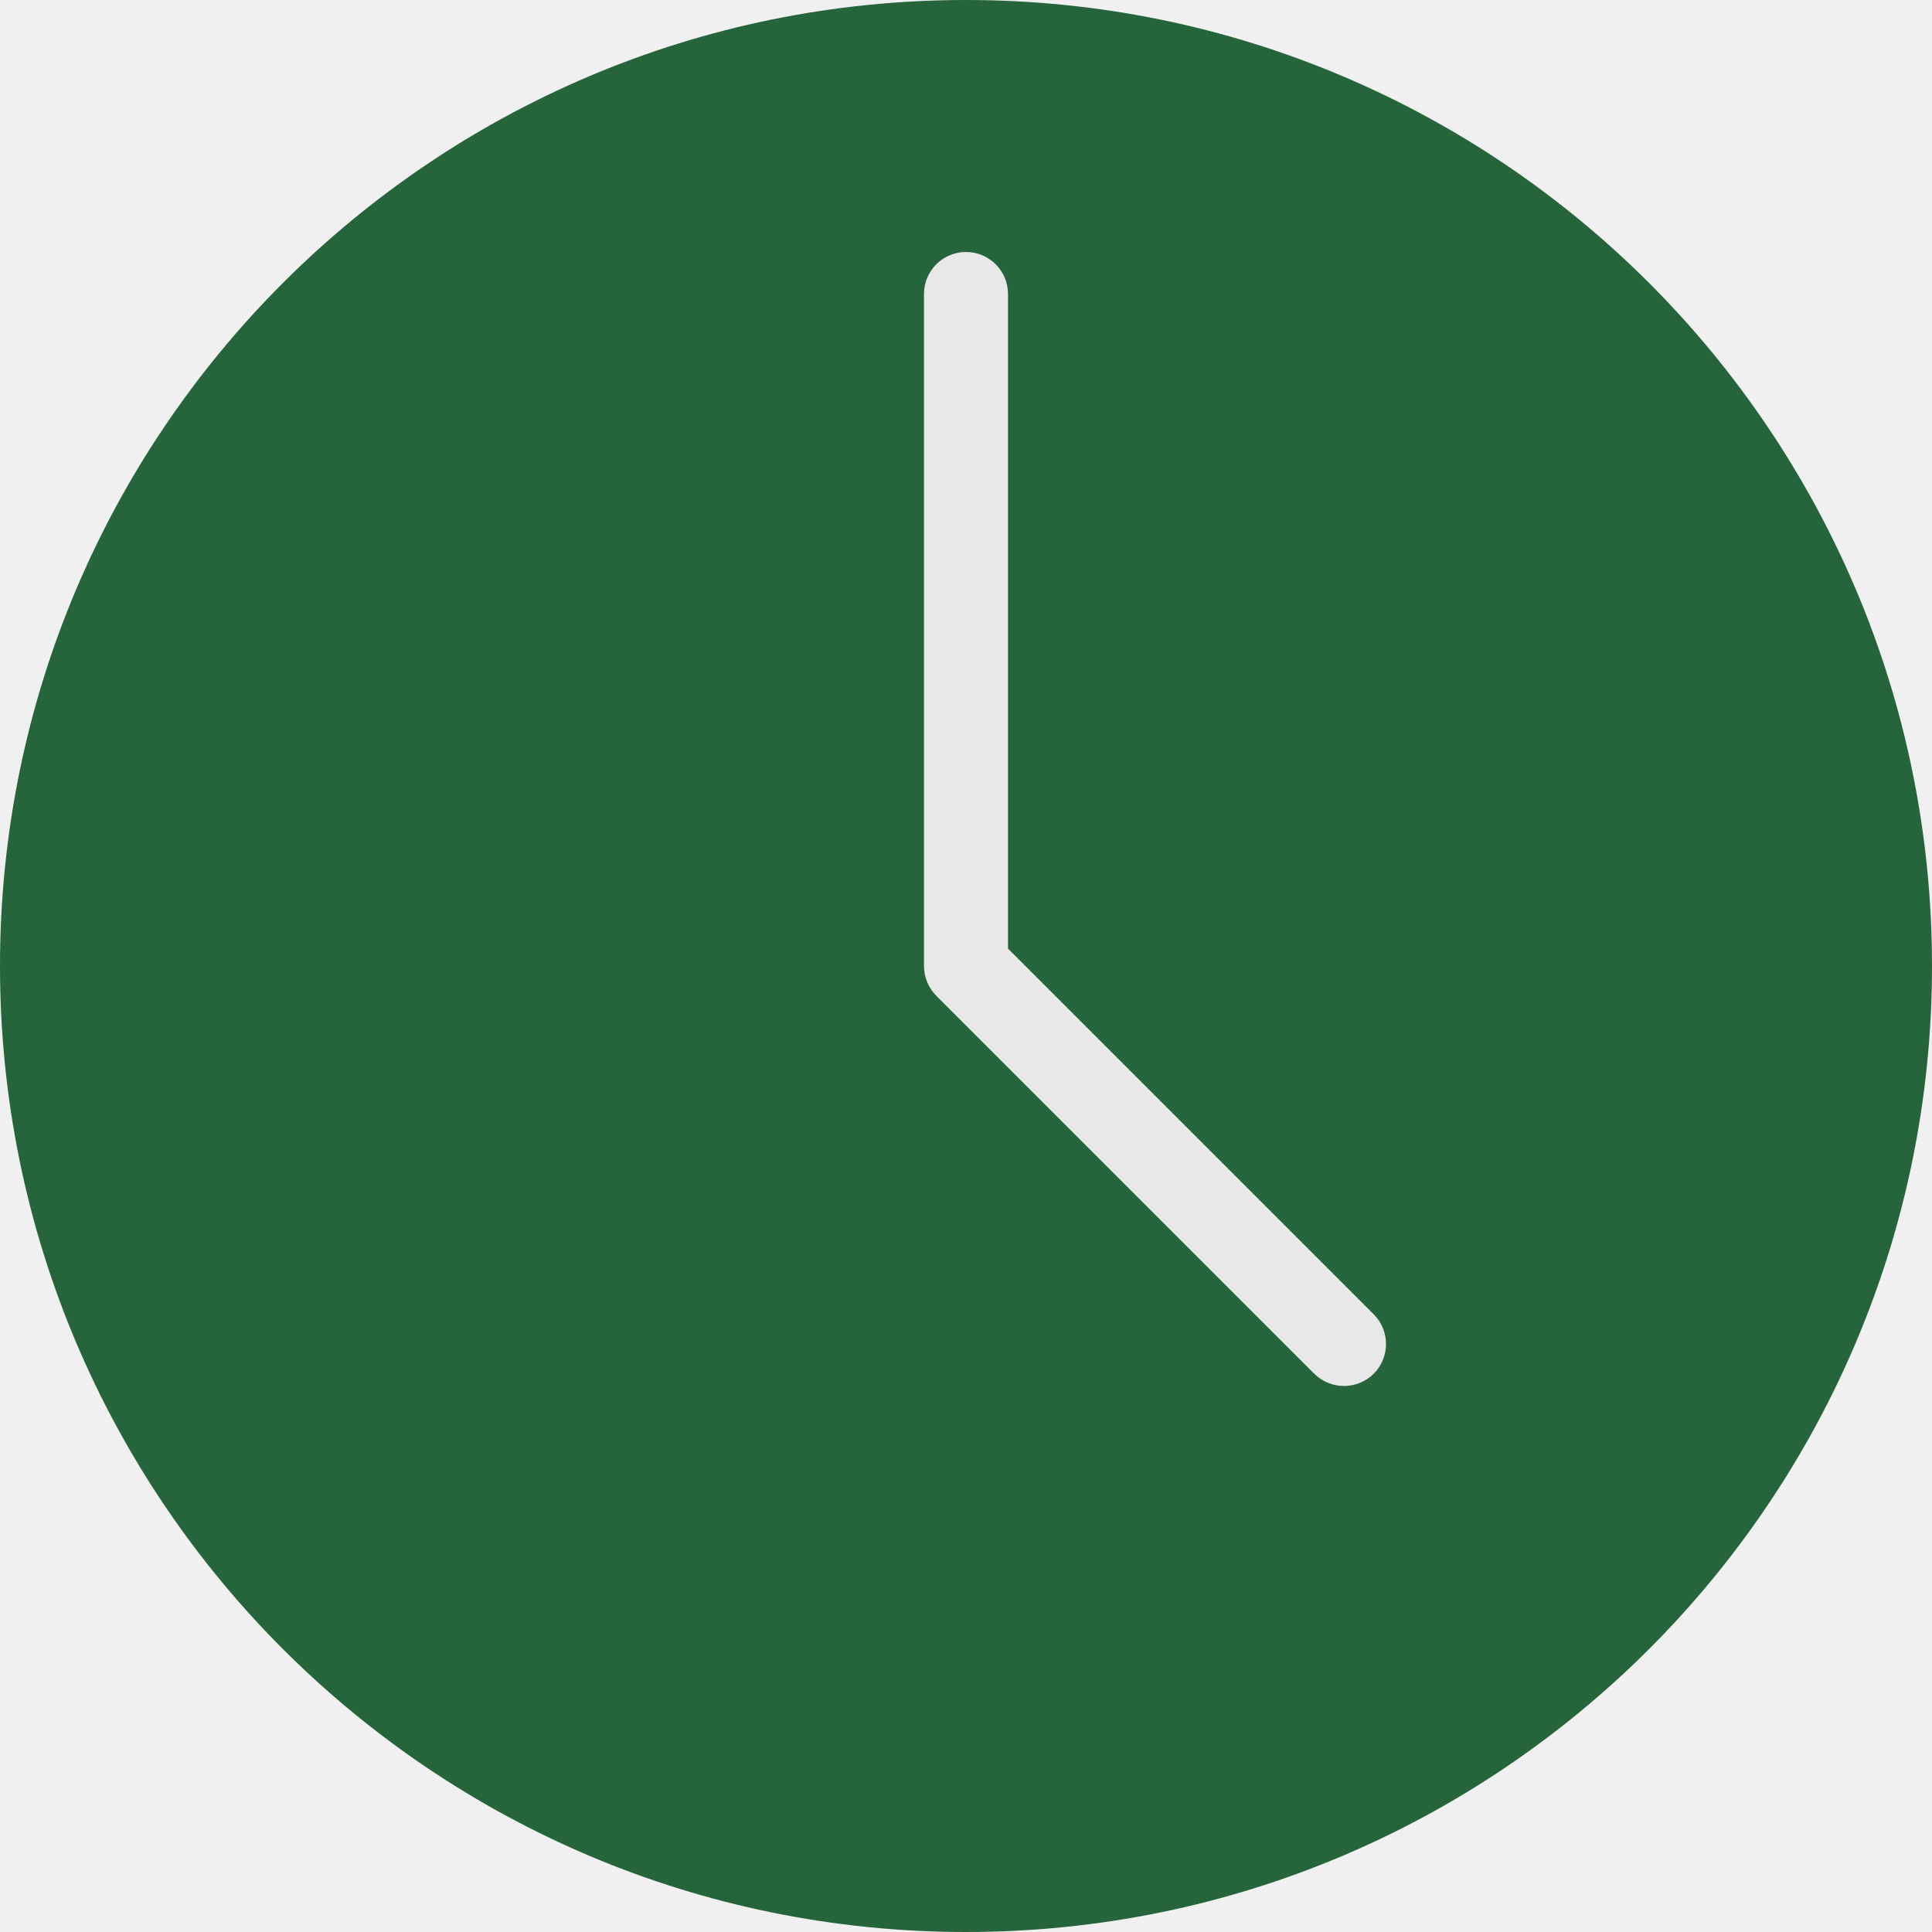
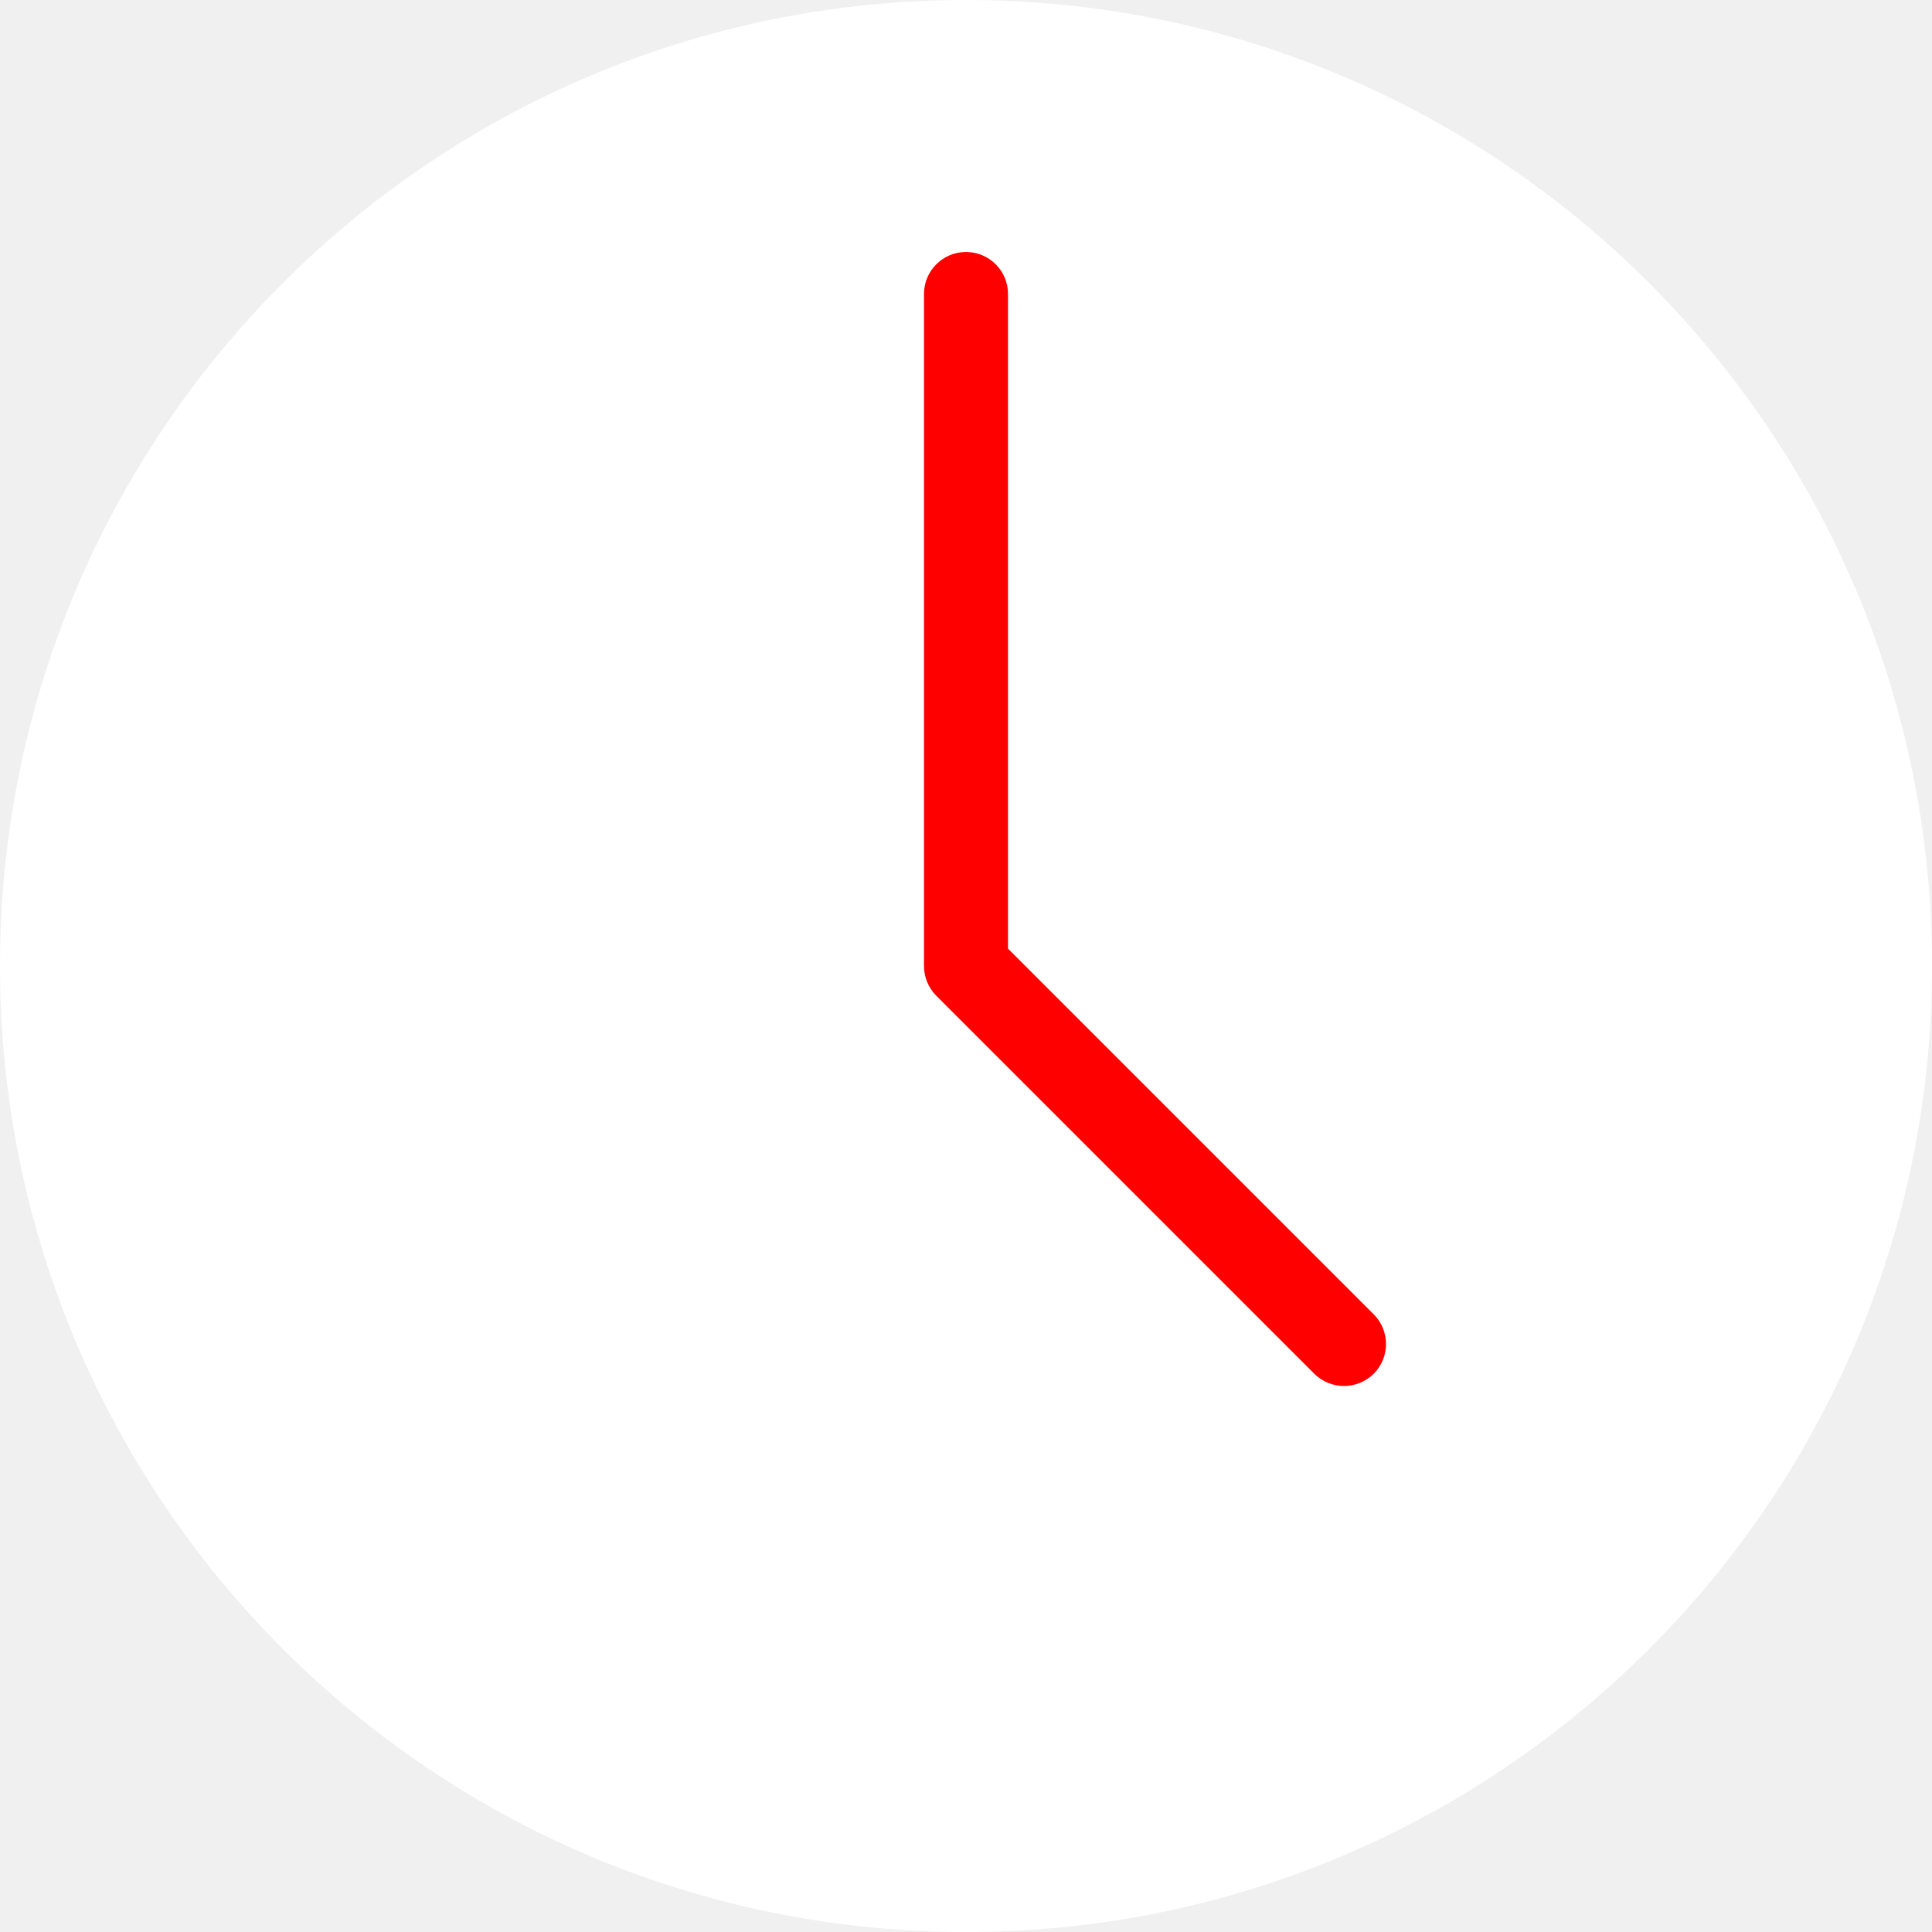
<svg xmlns="http://www.w3.org/2000/svg" width="47" height="47" viewBox="0 0 47 47" fill="none">
-   <circle cx="23.5" cy="23.5" r="23.5" fill="#26643B" />
-   <path d="M33.419 31.974L24.522 23.077V7.152C24.522 6.588 24.064 6.13 23.5 6.13C22.936 6.13 22.478 6.588 22.478 7.152V23.5C22.478 23.772 22.587 24.031 22.776 24.223L31.972 33.419C32.172 33.617 32.434 33.717 32.696 33.717C32.957 33.717 33.219 33.617 33.419 33.419C33.817 33.02 33.817 32.373 33.419 31.974Z" fill="#E8E8E8" />
+   <circle cx="23.5" cy="23.5" r="23.5" fill="white" />
+   <path d="M33.419 31.974L24.522 23.077V7.152C24.522 6.588 24.064 6.13 23.5 6.13C22.936 6.13 22.478 6.588 22.478 7.152V23.5C22.478 23.772 22.587 24.031 22.776 24.223L31.972 33.419C32.172 33.617 32.434 33.717 32.696 33.717C32.957 33.717 33.219 33.617 33.419 33.419C33.817 33.02 33.817 32.373 33.419 31.974Z" fill="#FF0000" />
</svg>
